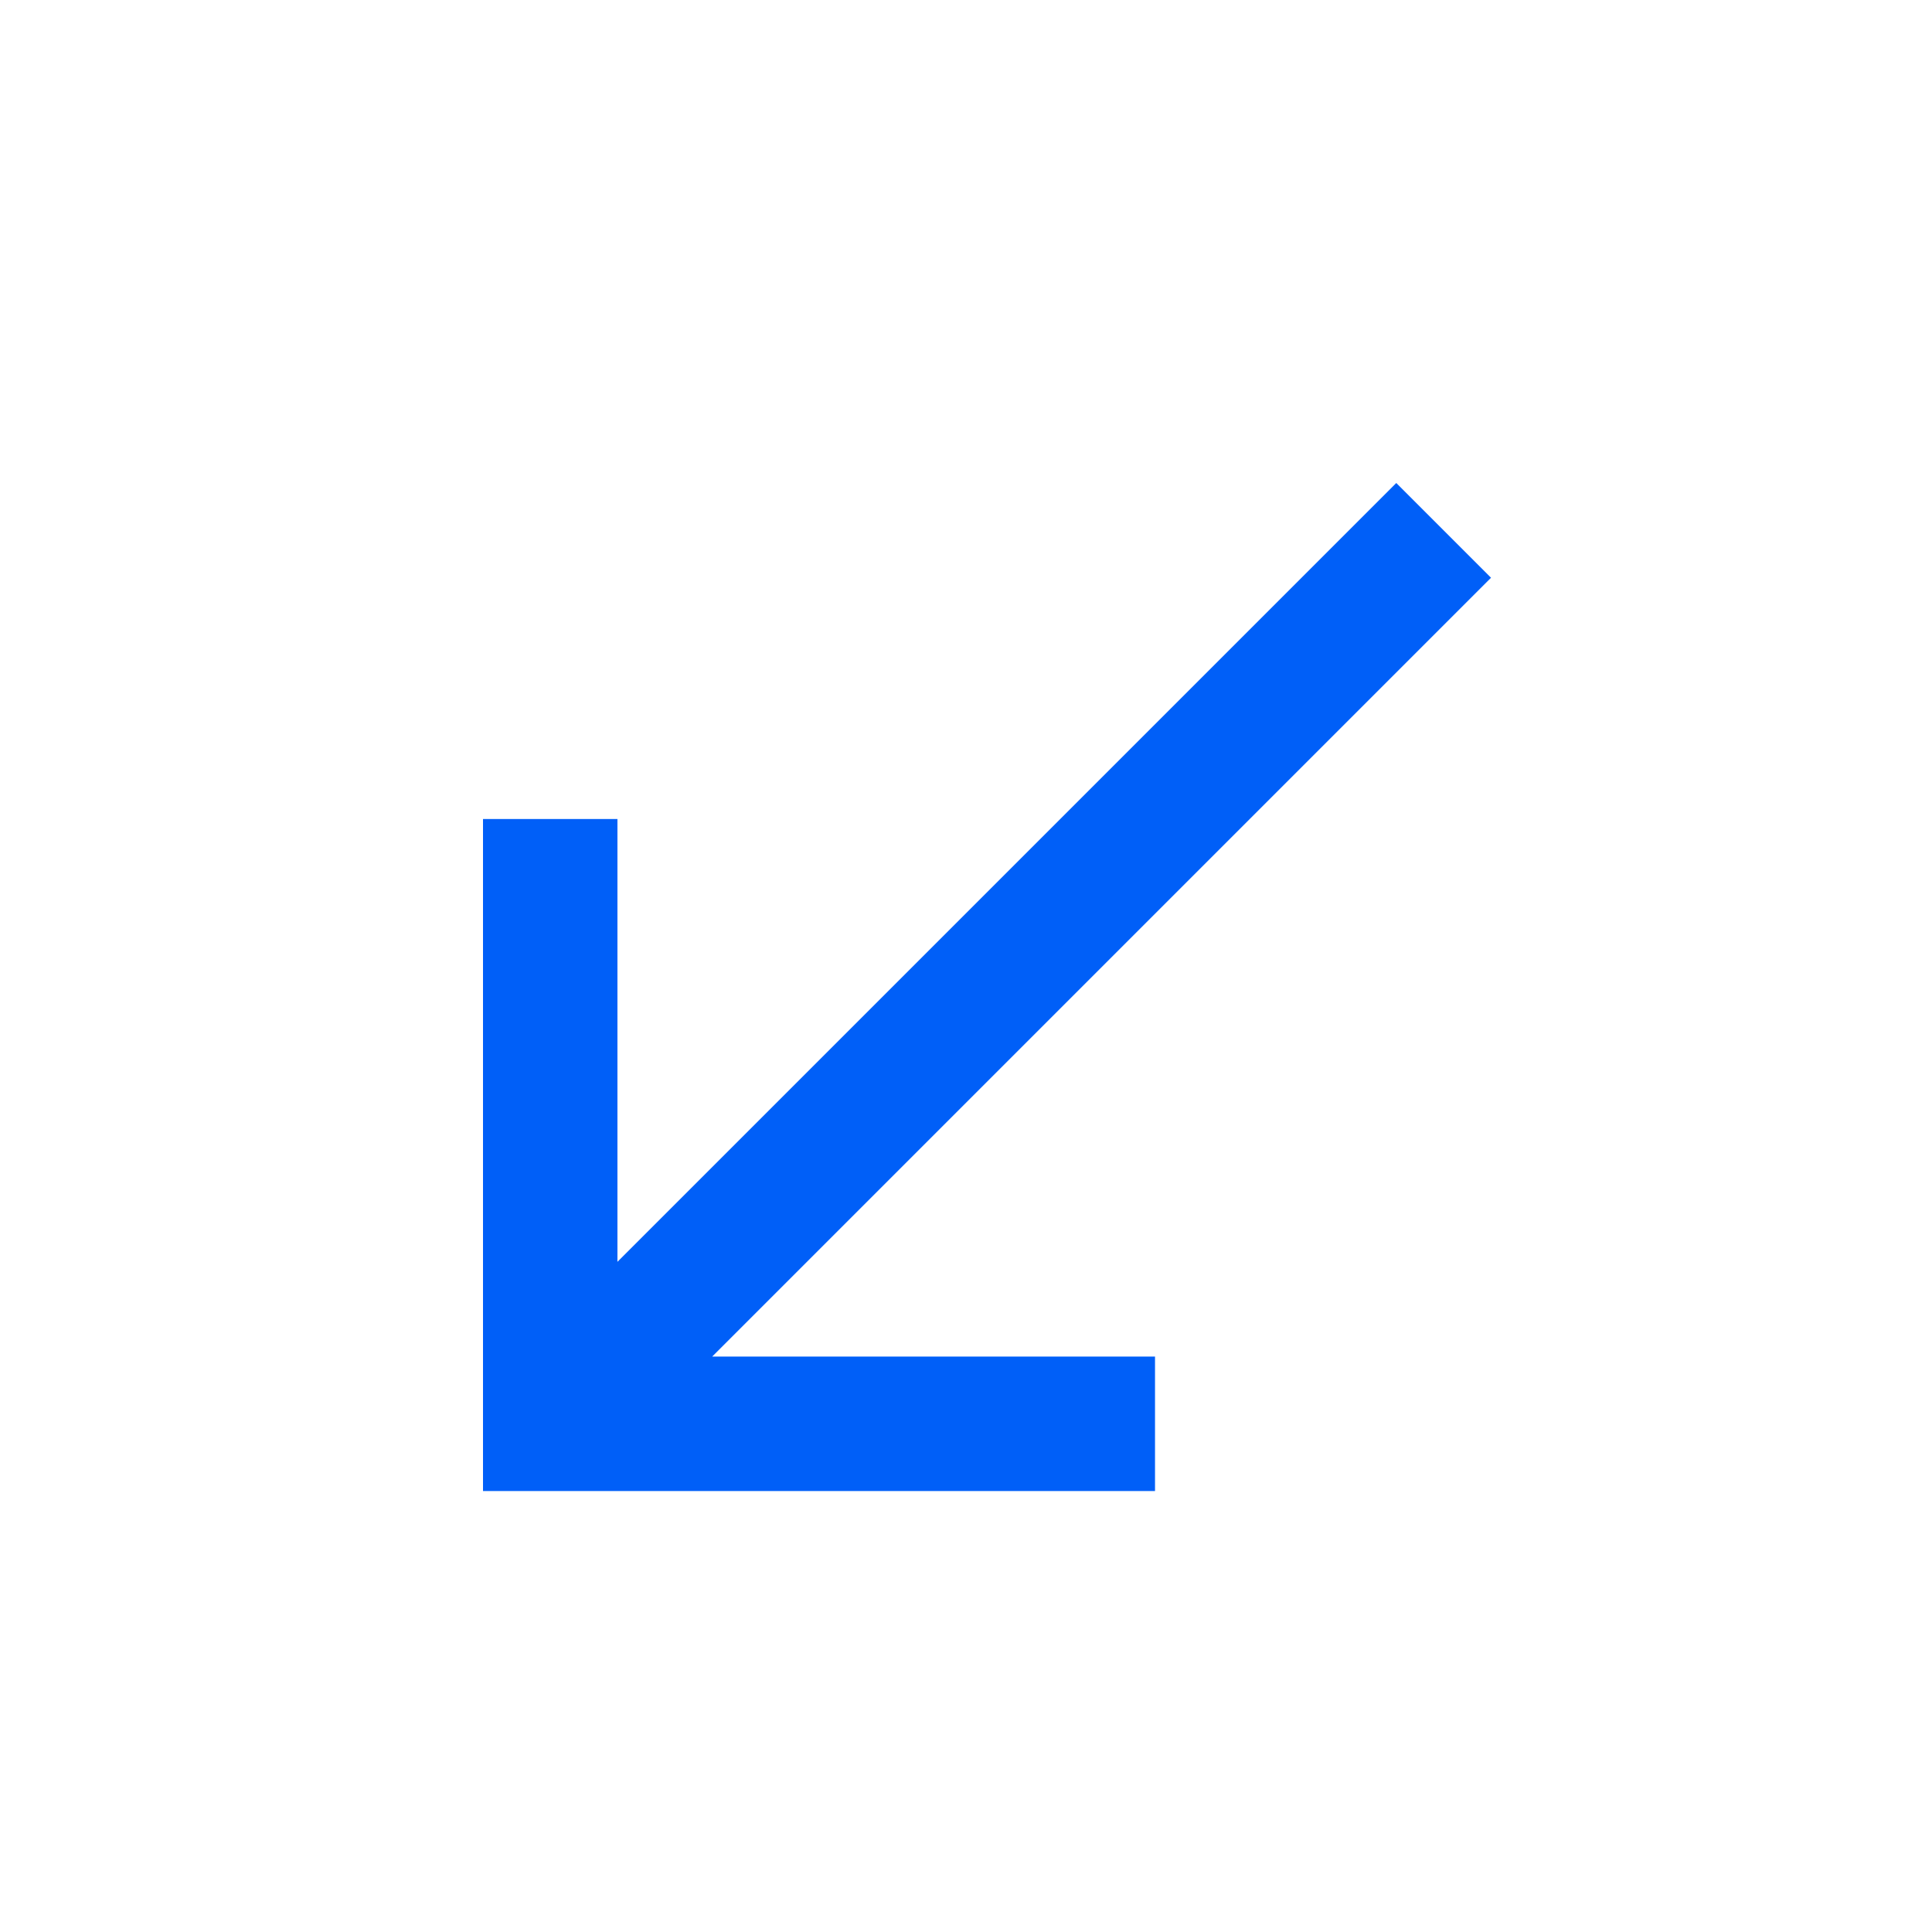
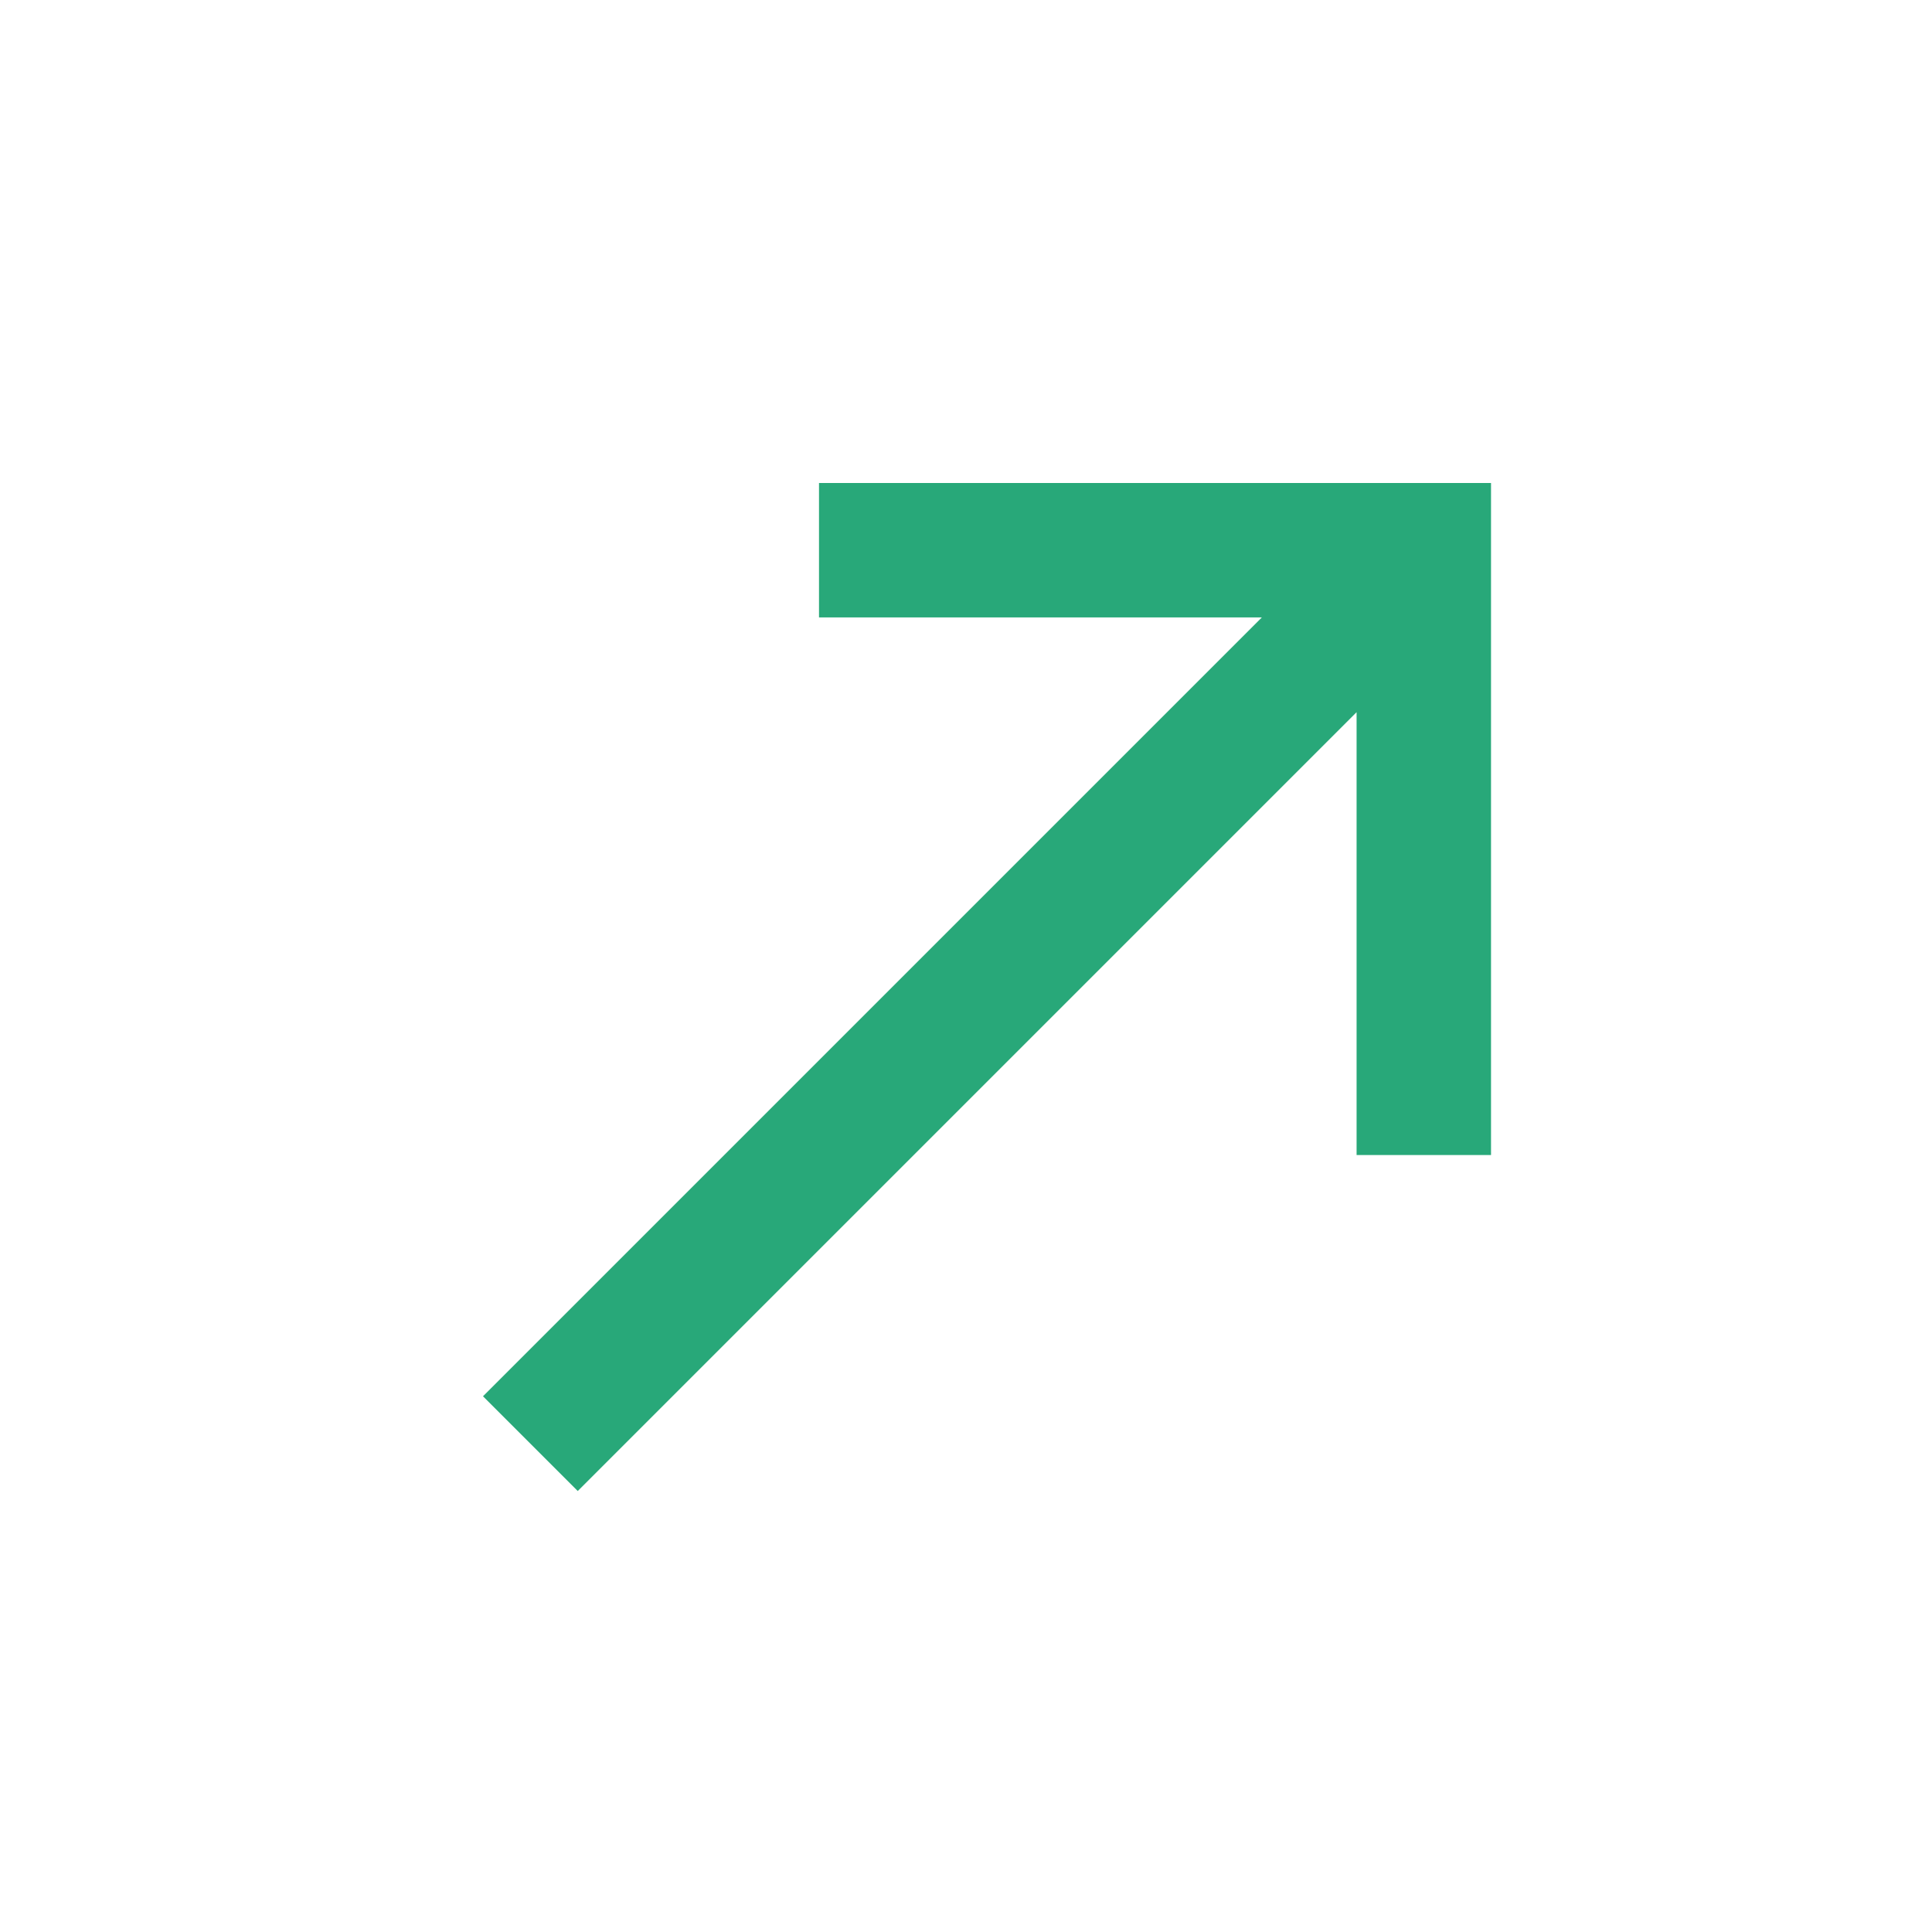
<svg xmlns="http://www.w3.org/2000/svg" width="24" height="24" viewBox="0 0 24 24" fill="none">
-   <path d="M18.522 7.177L17.345 6L7.67 15.675V10.174H6V18.522H14.348V16.852H8.847L18.522 7.177Z" fill="#005FF8" />
+   <path d="M6 17.345L7.177 18.522L16.852 8.847V14.348H18.522V6L10.174 6V7.67L15.675 7.67L6 17.345Z" fill="#28A879" />
</svg>
